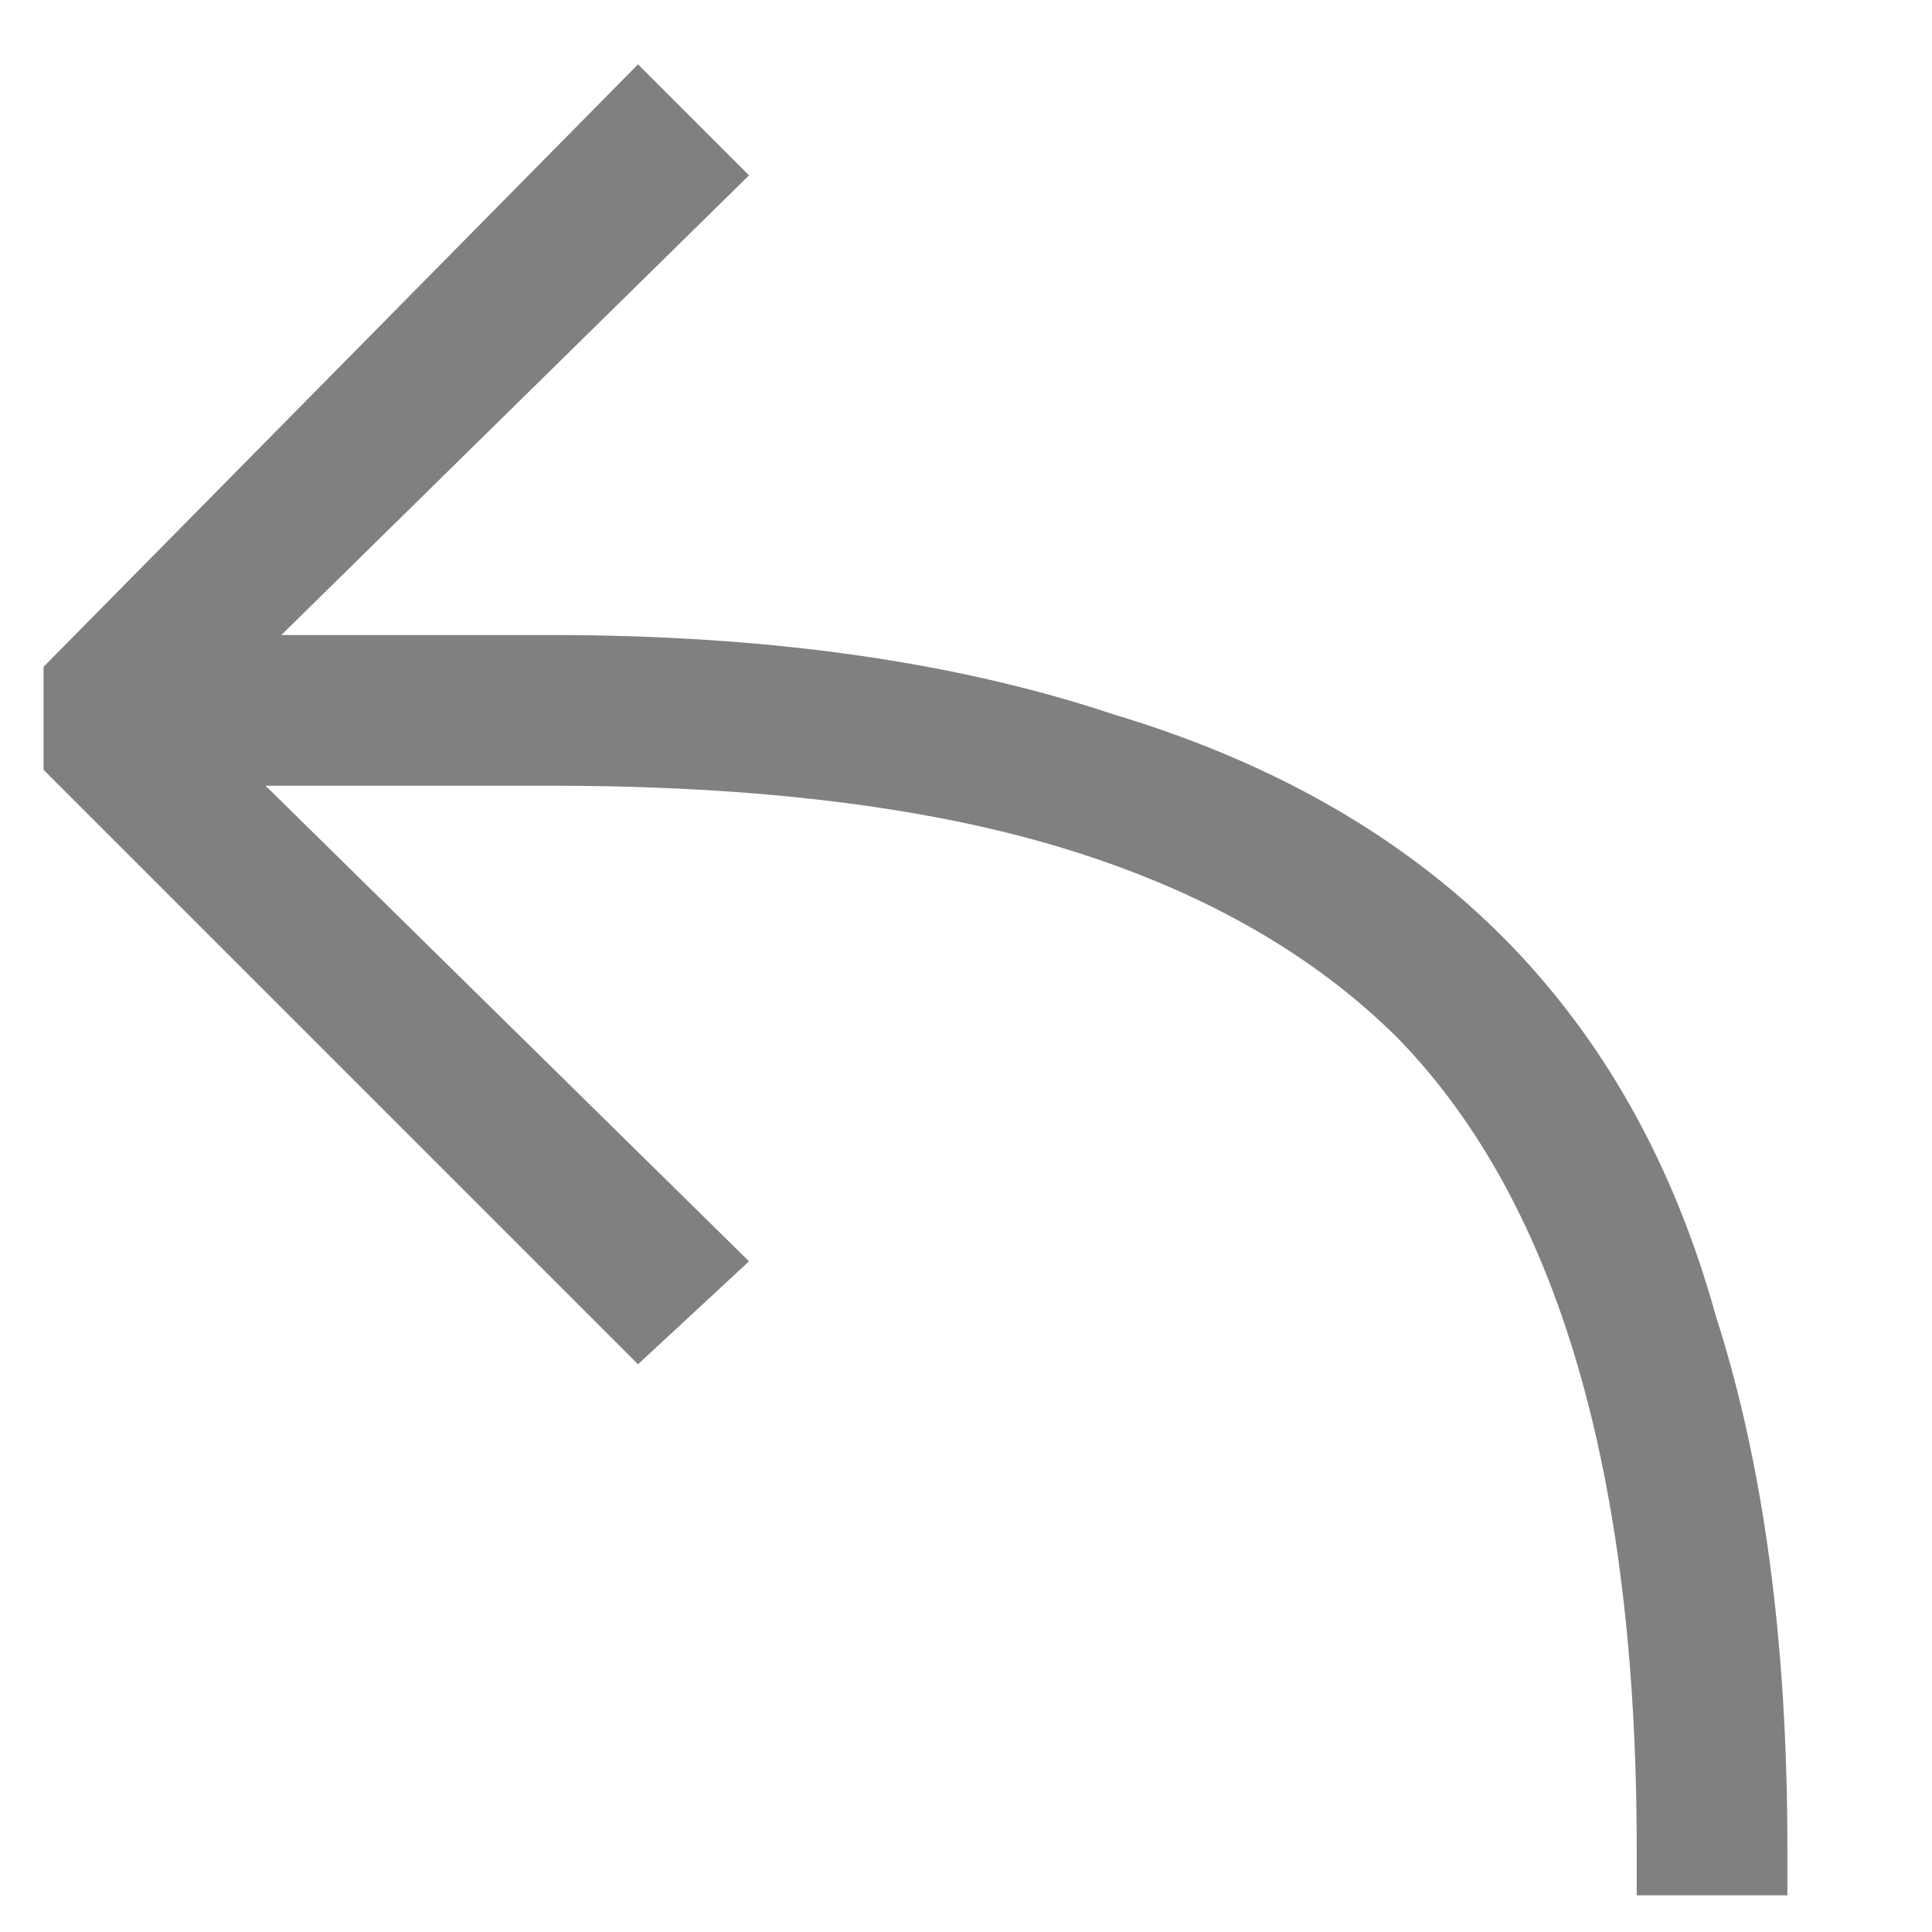
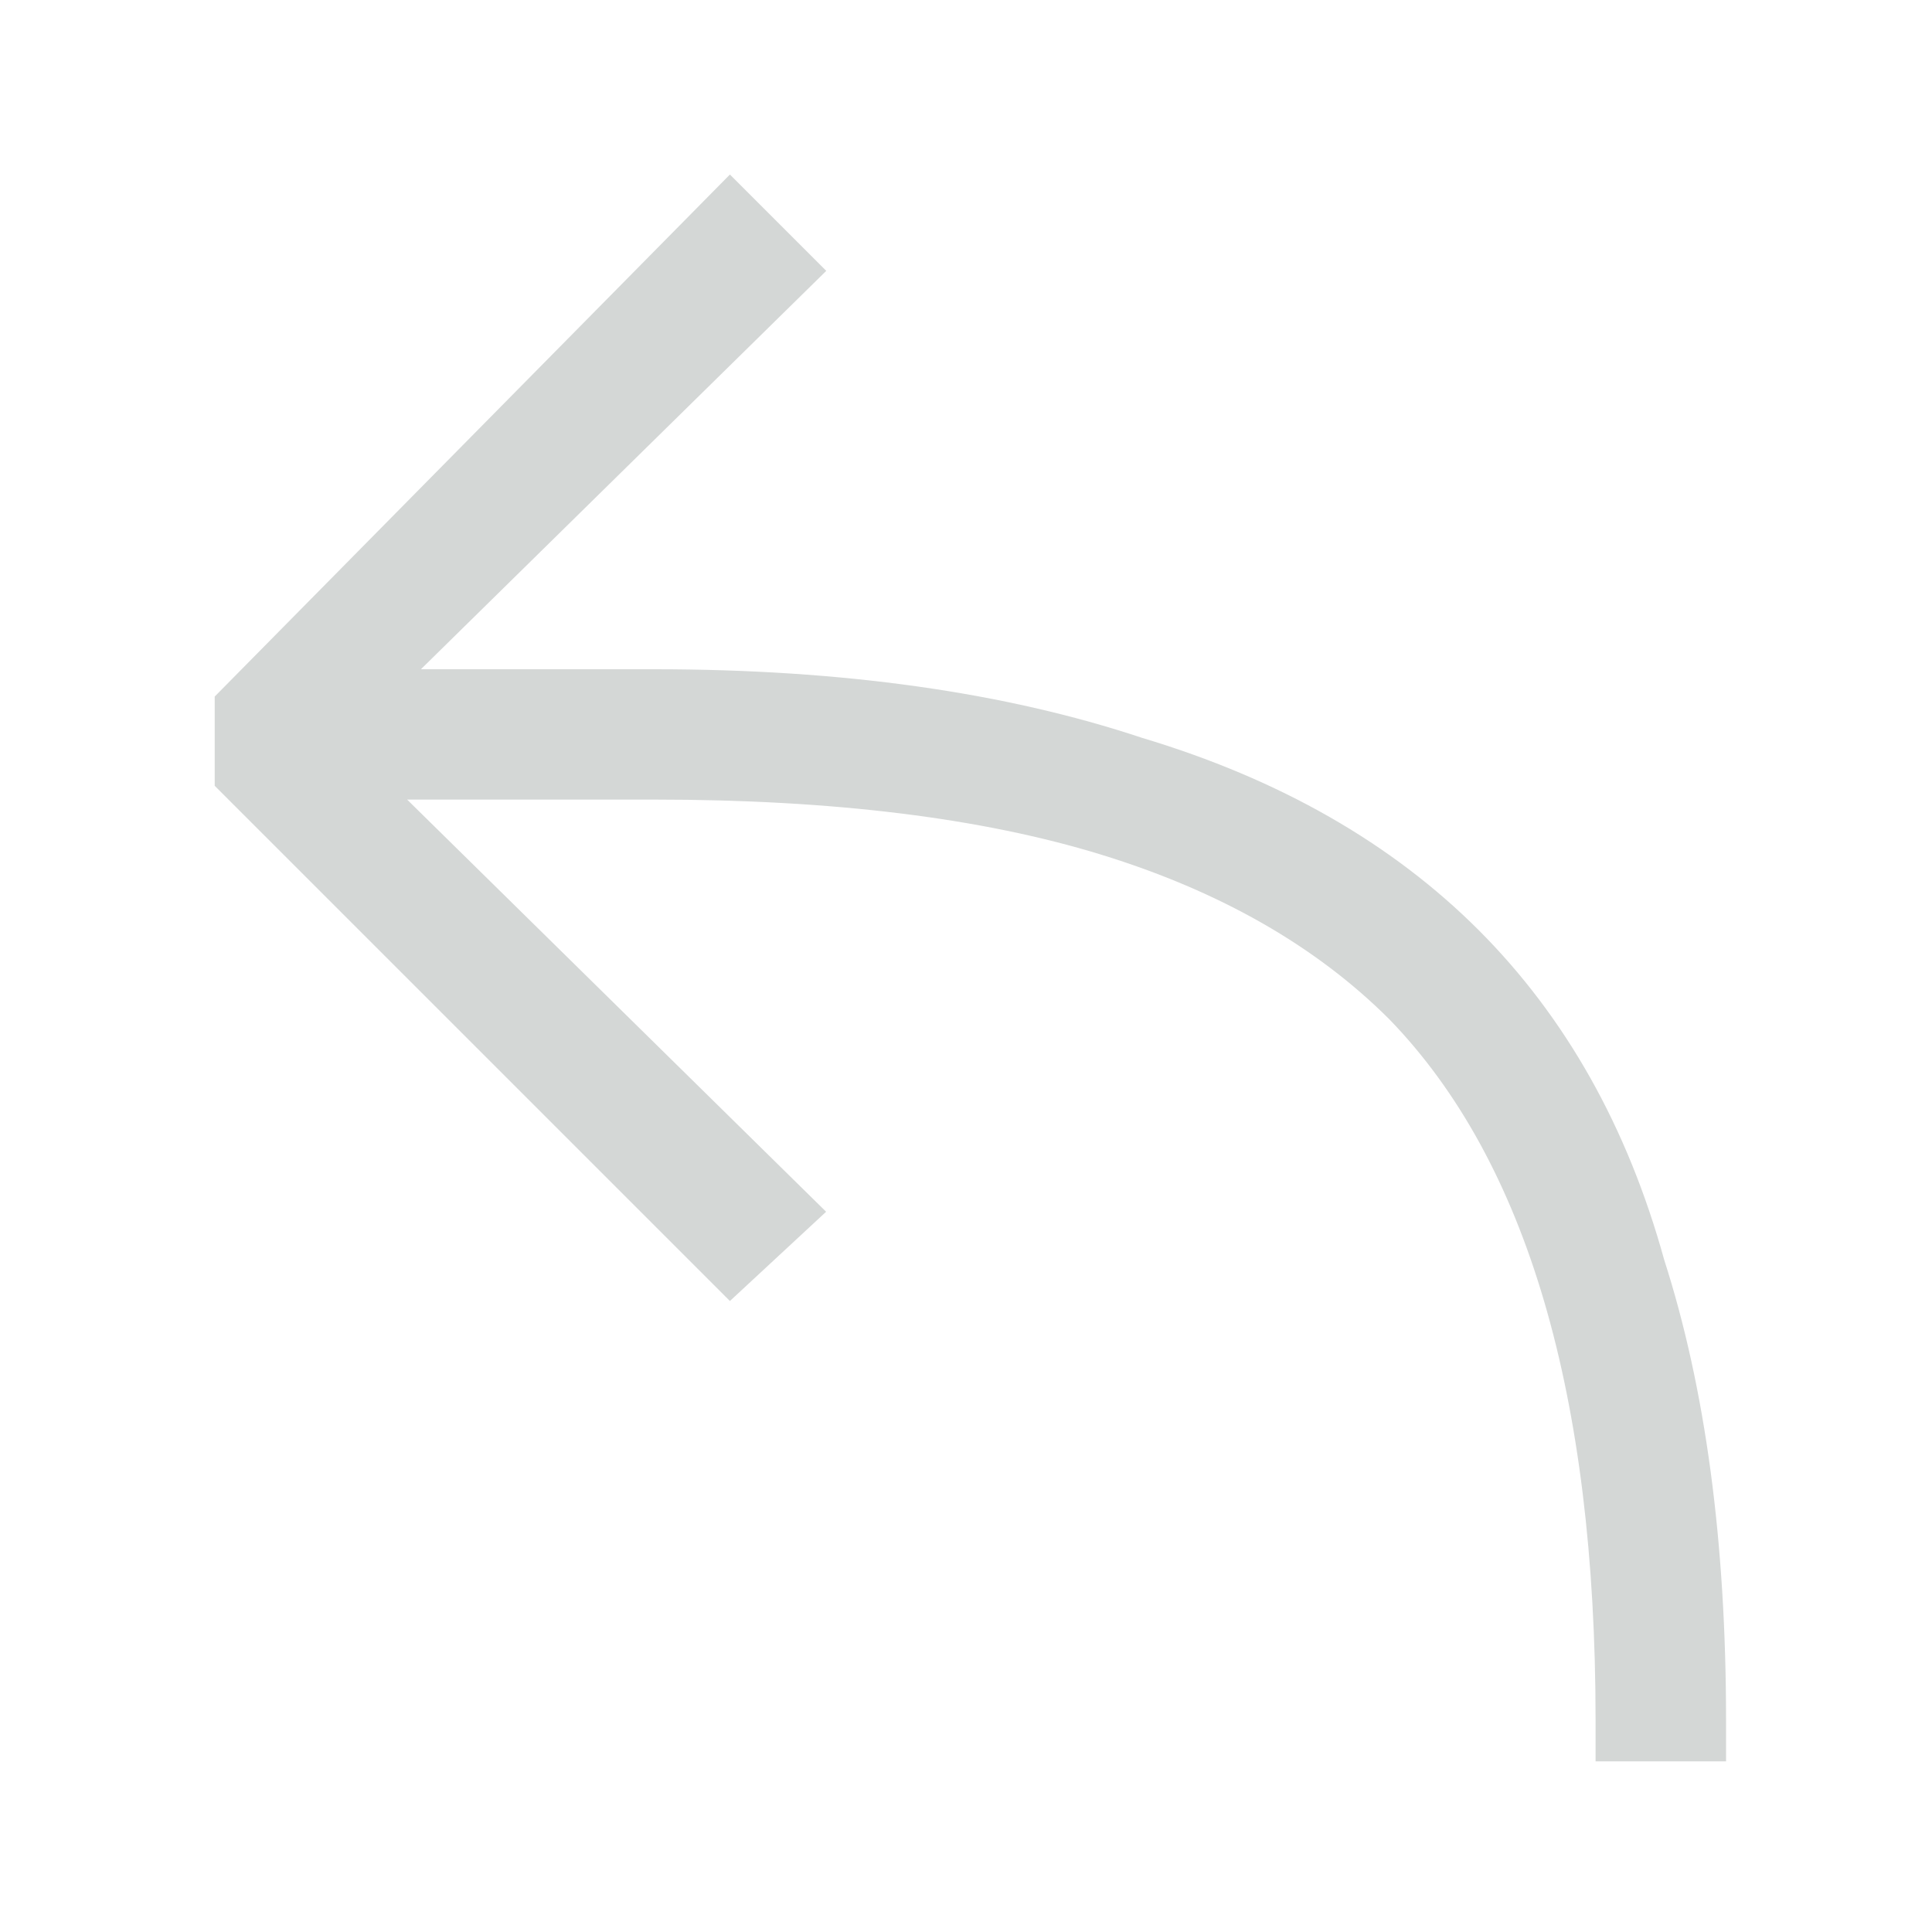
- <svg xmlns="http://www.w3.org/2000/svg" width="13" height="13" viewBox="0 0 13 13" fill="none">
-   <path d="M4.293 0.433L5.04 1.18L1.893 4.273H3.707C5.164 4.273 6.427 4.451 7.493 4.807C8.56 5.127 9.431 5.624 10.107 6.3C10.782 6.976 11.262 7.829 11.547 8.86C11.867 9.856 12.027 11.047 12.027 12.433V12.753H11.013V12.433C11.013 9.909 10.48 8.096 9.413 6.993C8.844 6.424 8.098 5.998 7.173 5.713C6.249 5.429 5.093 5.287 3.707 5.287H1.787L5.04 8.487L4.293 9.18L0.293 5.18V4.487L4.293 0.433Z" fill="#808080" />
+ <svg xmlns="http://www.w3.org/2000/svg" width="15" height="15" fill="none">
+   <g>
+     <path id="svg_1" fill="#D4D7D6" d="m5.668,1.356l0.747,0.747l-3.147,3.093l1.813,0c1.458,0 2.72,0.178 3.787,0.533c1.067,0.32 1.938,0.818 2.613,1.493c0.675,0.676 1.155,1.529 1.44,2.56c0.32,0.996 0.48,2.187 0.48,3.573l0,0.32l-1.013,0l0,-0.32c0,-2.524 -0.533,-4.338 -1.6,-5.44c-0.569,-0.569 -1.316,-0.996 -2.24,-1.28c-0.924,-0.284 -2.08,-0.427 -3.467,-0.427l-1.92,0l3.253,3.2l-0.747,0.693l-4,-4l0,-0.693l4,-4.053z" />
+   </g>
</svg>
